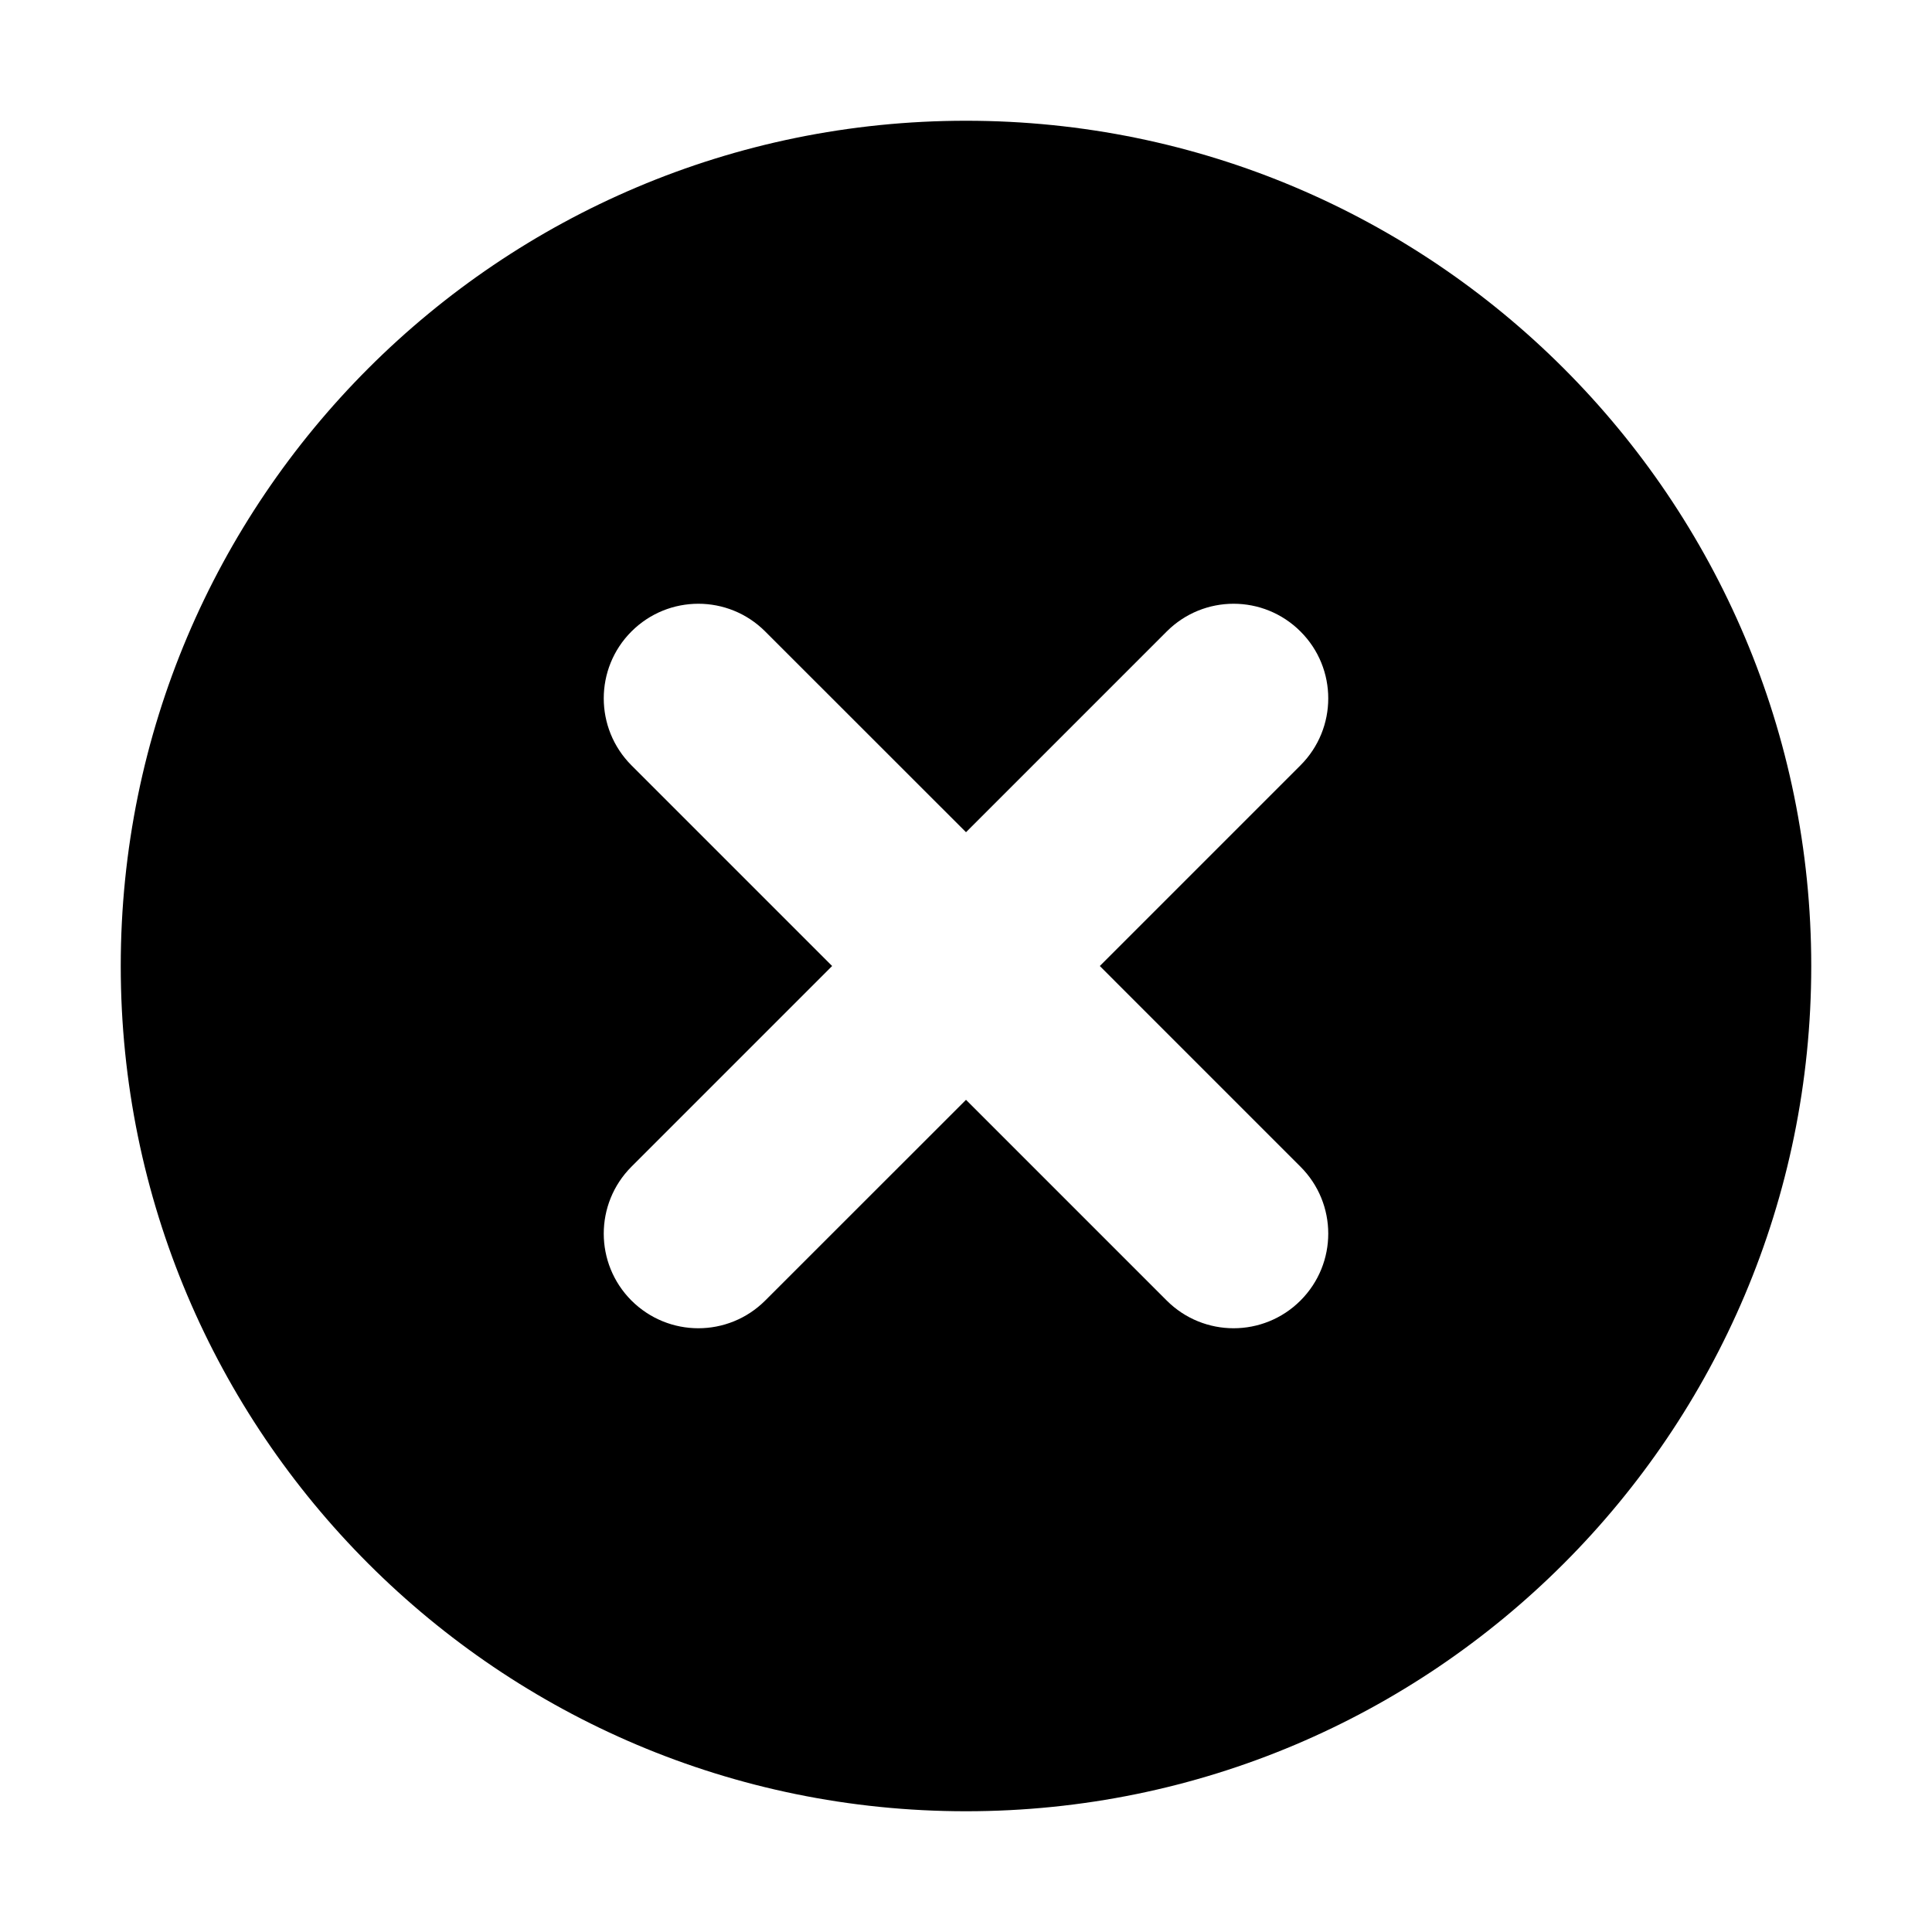
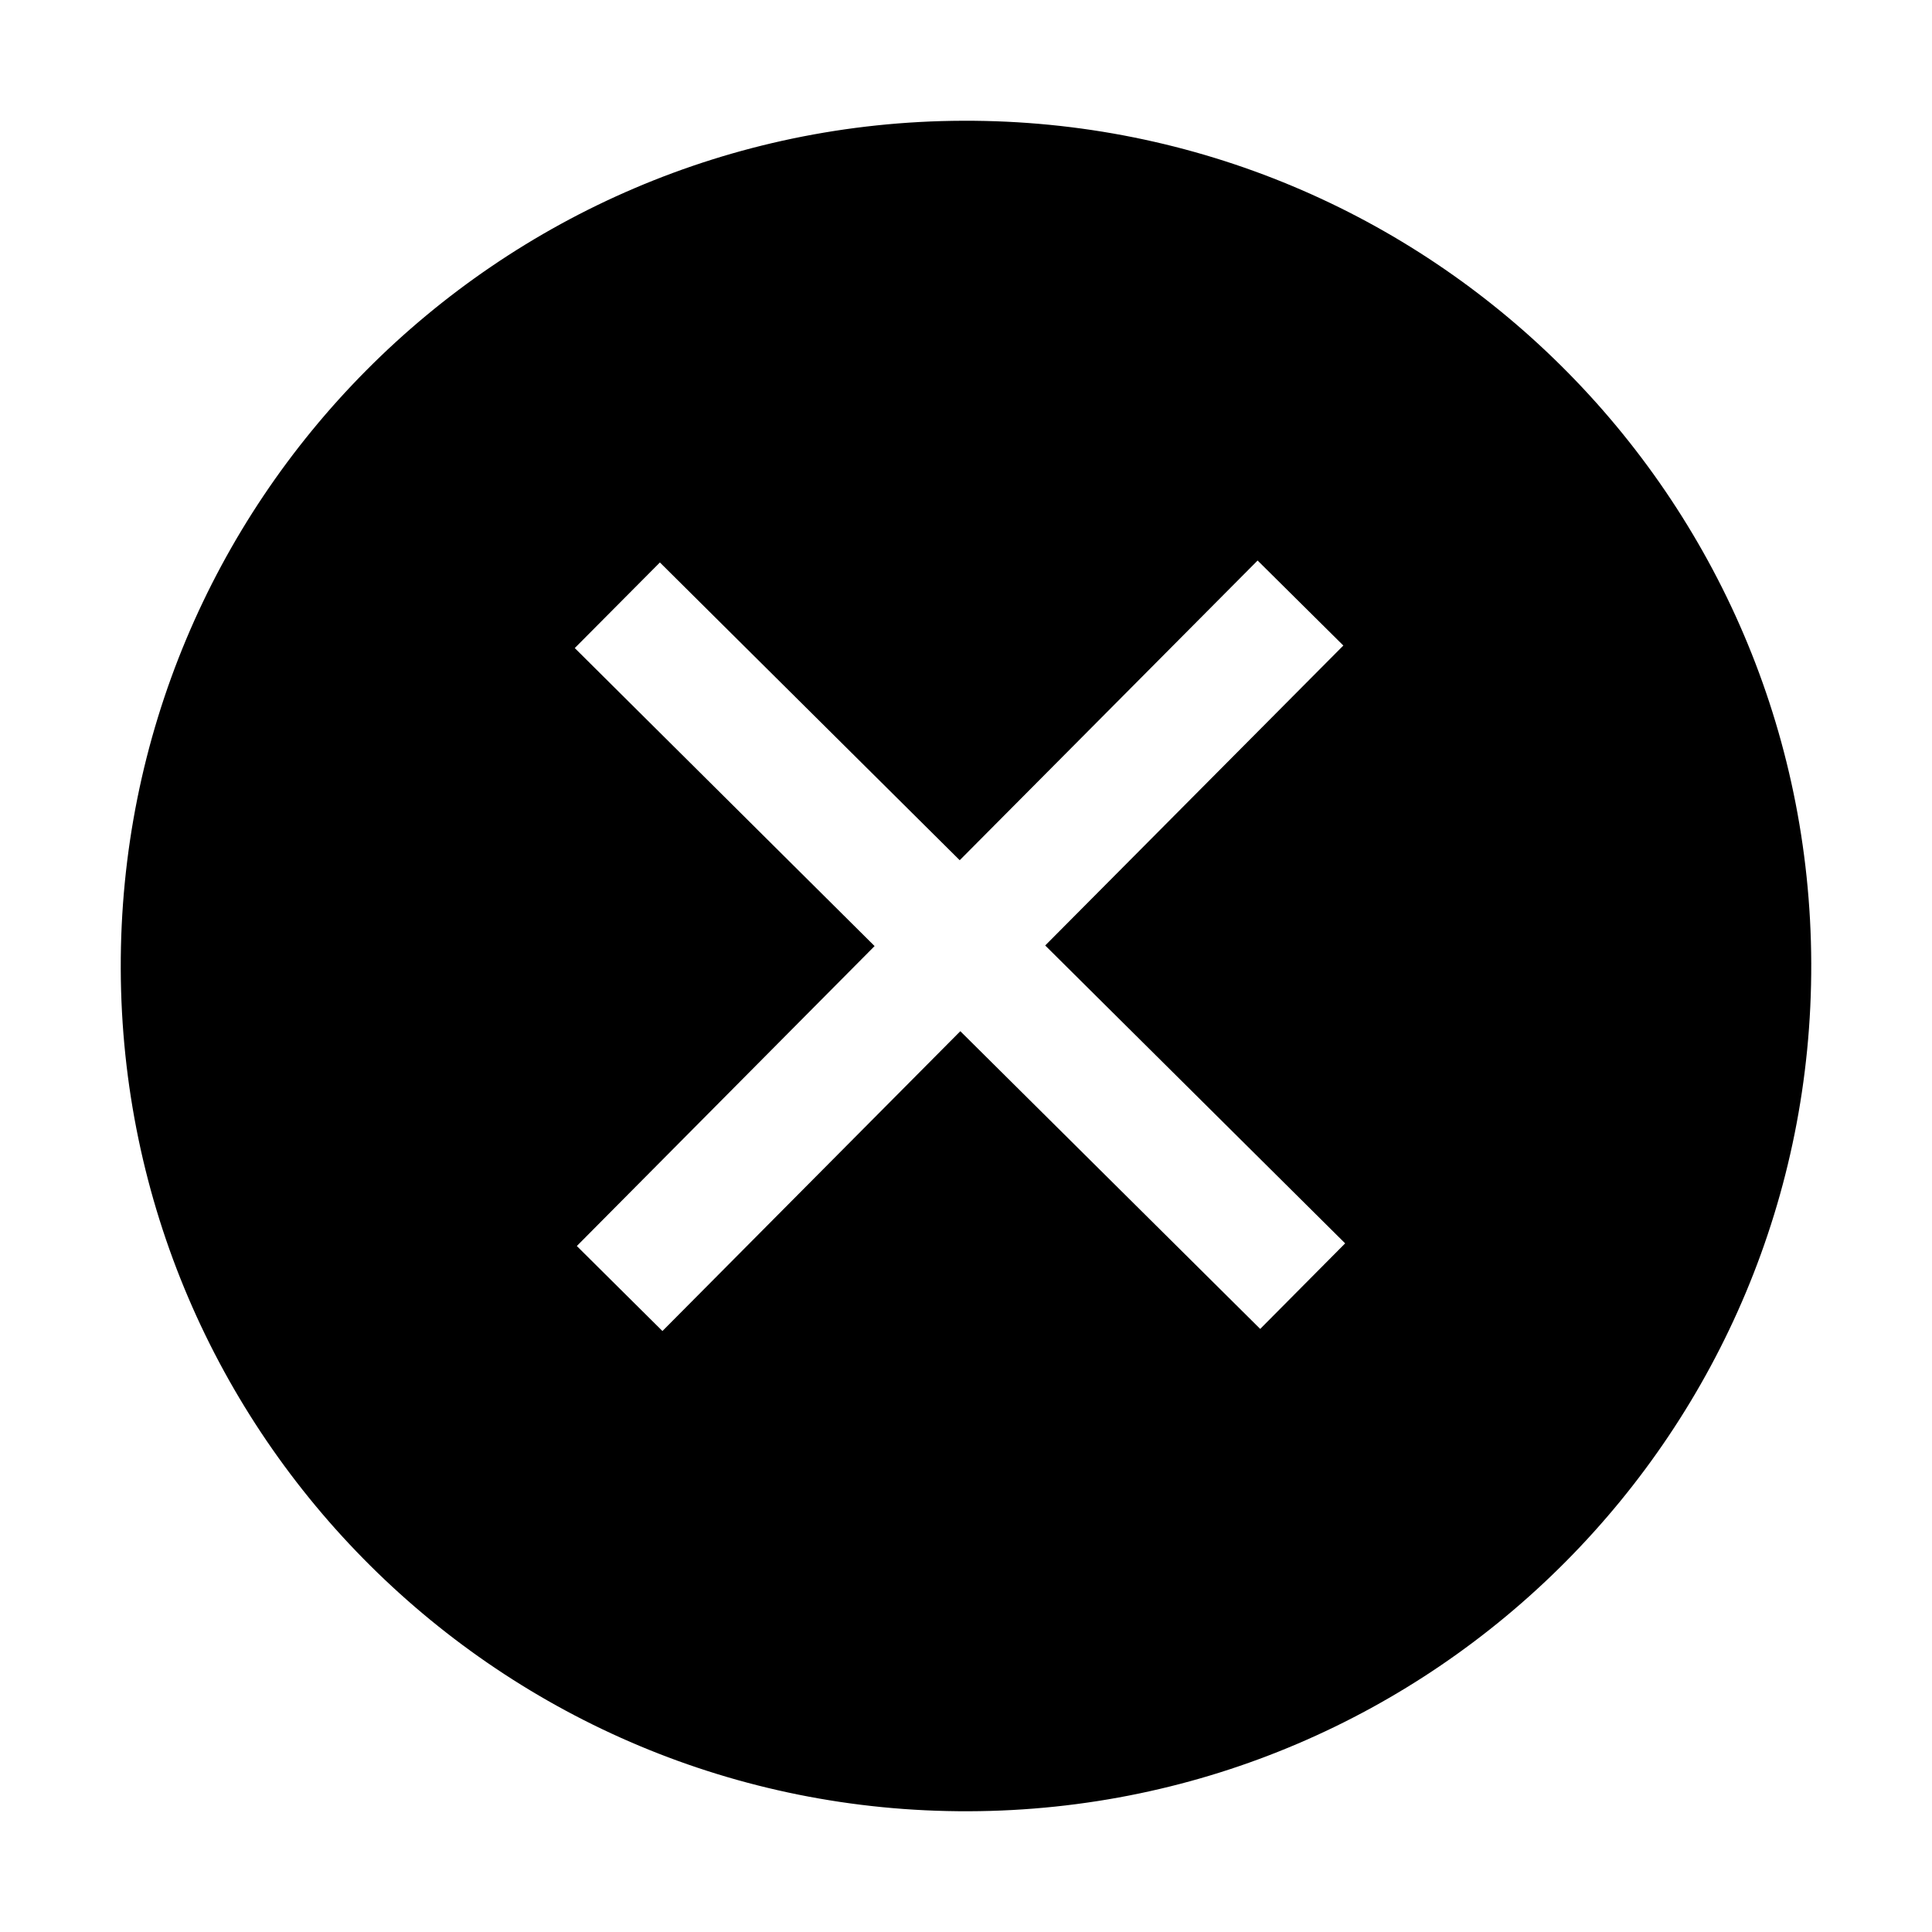
- <svg xmlns="http://www.w3.org/2000/svg" viewBox="0 0 1024 1024">
-   <path d="M512 64c247.4 0 448 200.6 448 448S759.4 960 512 960 64 759.4 64 512 264.6 64 512 64zm177.293 270.708c-19.61-19.61-51.305-19.61-70.915 0L512.006 441.087 405.584 334.708c-19.56-19.61-51.305-19.61-70.915 0-19.559 19.56-19.559 51.309 0 70.92l106.372 106.378-106.372 106.38c-19.559 19.61-19.559 51.308 0 70.919 9.83 9.78 22.619 14.695 35.458 14.695 12.839 0 25.677-4.915 35.457-14.695l106.422-106.38 106.372 106.38c9.78 9.78 22.619 14.695 35.458 14.695 12.839 0 25.677-4.915 35.457-14.695 19.61-19.611 19.61-51.31 0-70.92L582.921 512.006l106.372-106.379c19.61-19.61 19.61-51.359 0-70.919z" fill="currentColor" fill-rule="evenodd" />
+ <svg xmlns="http://www.w3.org/2000/svg" viewBox="0 0 1024 1024" width="30" fill="currentColor">
+   <path d="M667.904 704.32L508.992 546.56 351.104 705.472l-45.376-45.056L463.552 501.44 304.64 343.488l45.12-45.376 158.912 157.824L666.56 297.088 712 342.144 553.984 501.12 712.96 659.008l-45.12 45.44zM510.528 64a448 448 0 102.944 896 448 448 0 00-2.944-896z" fill="currentColor" />
</svg>
